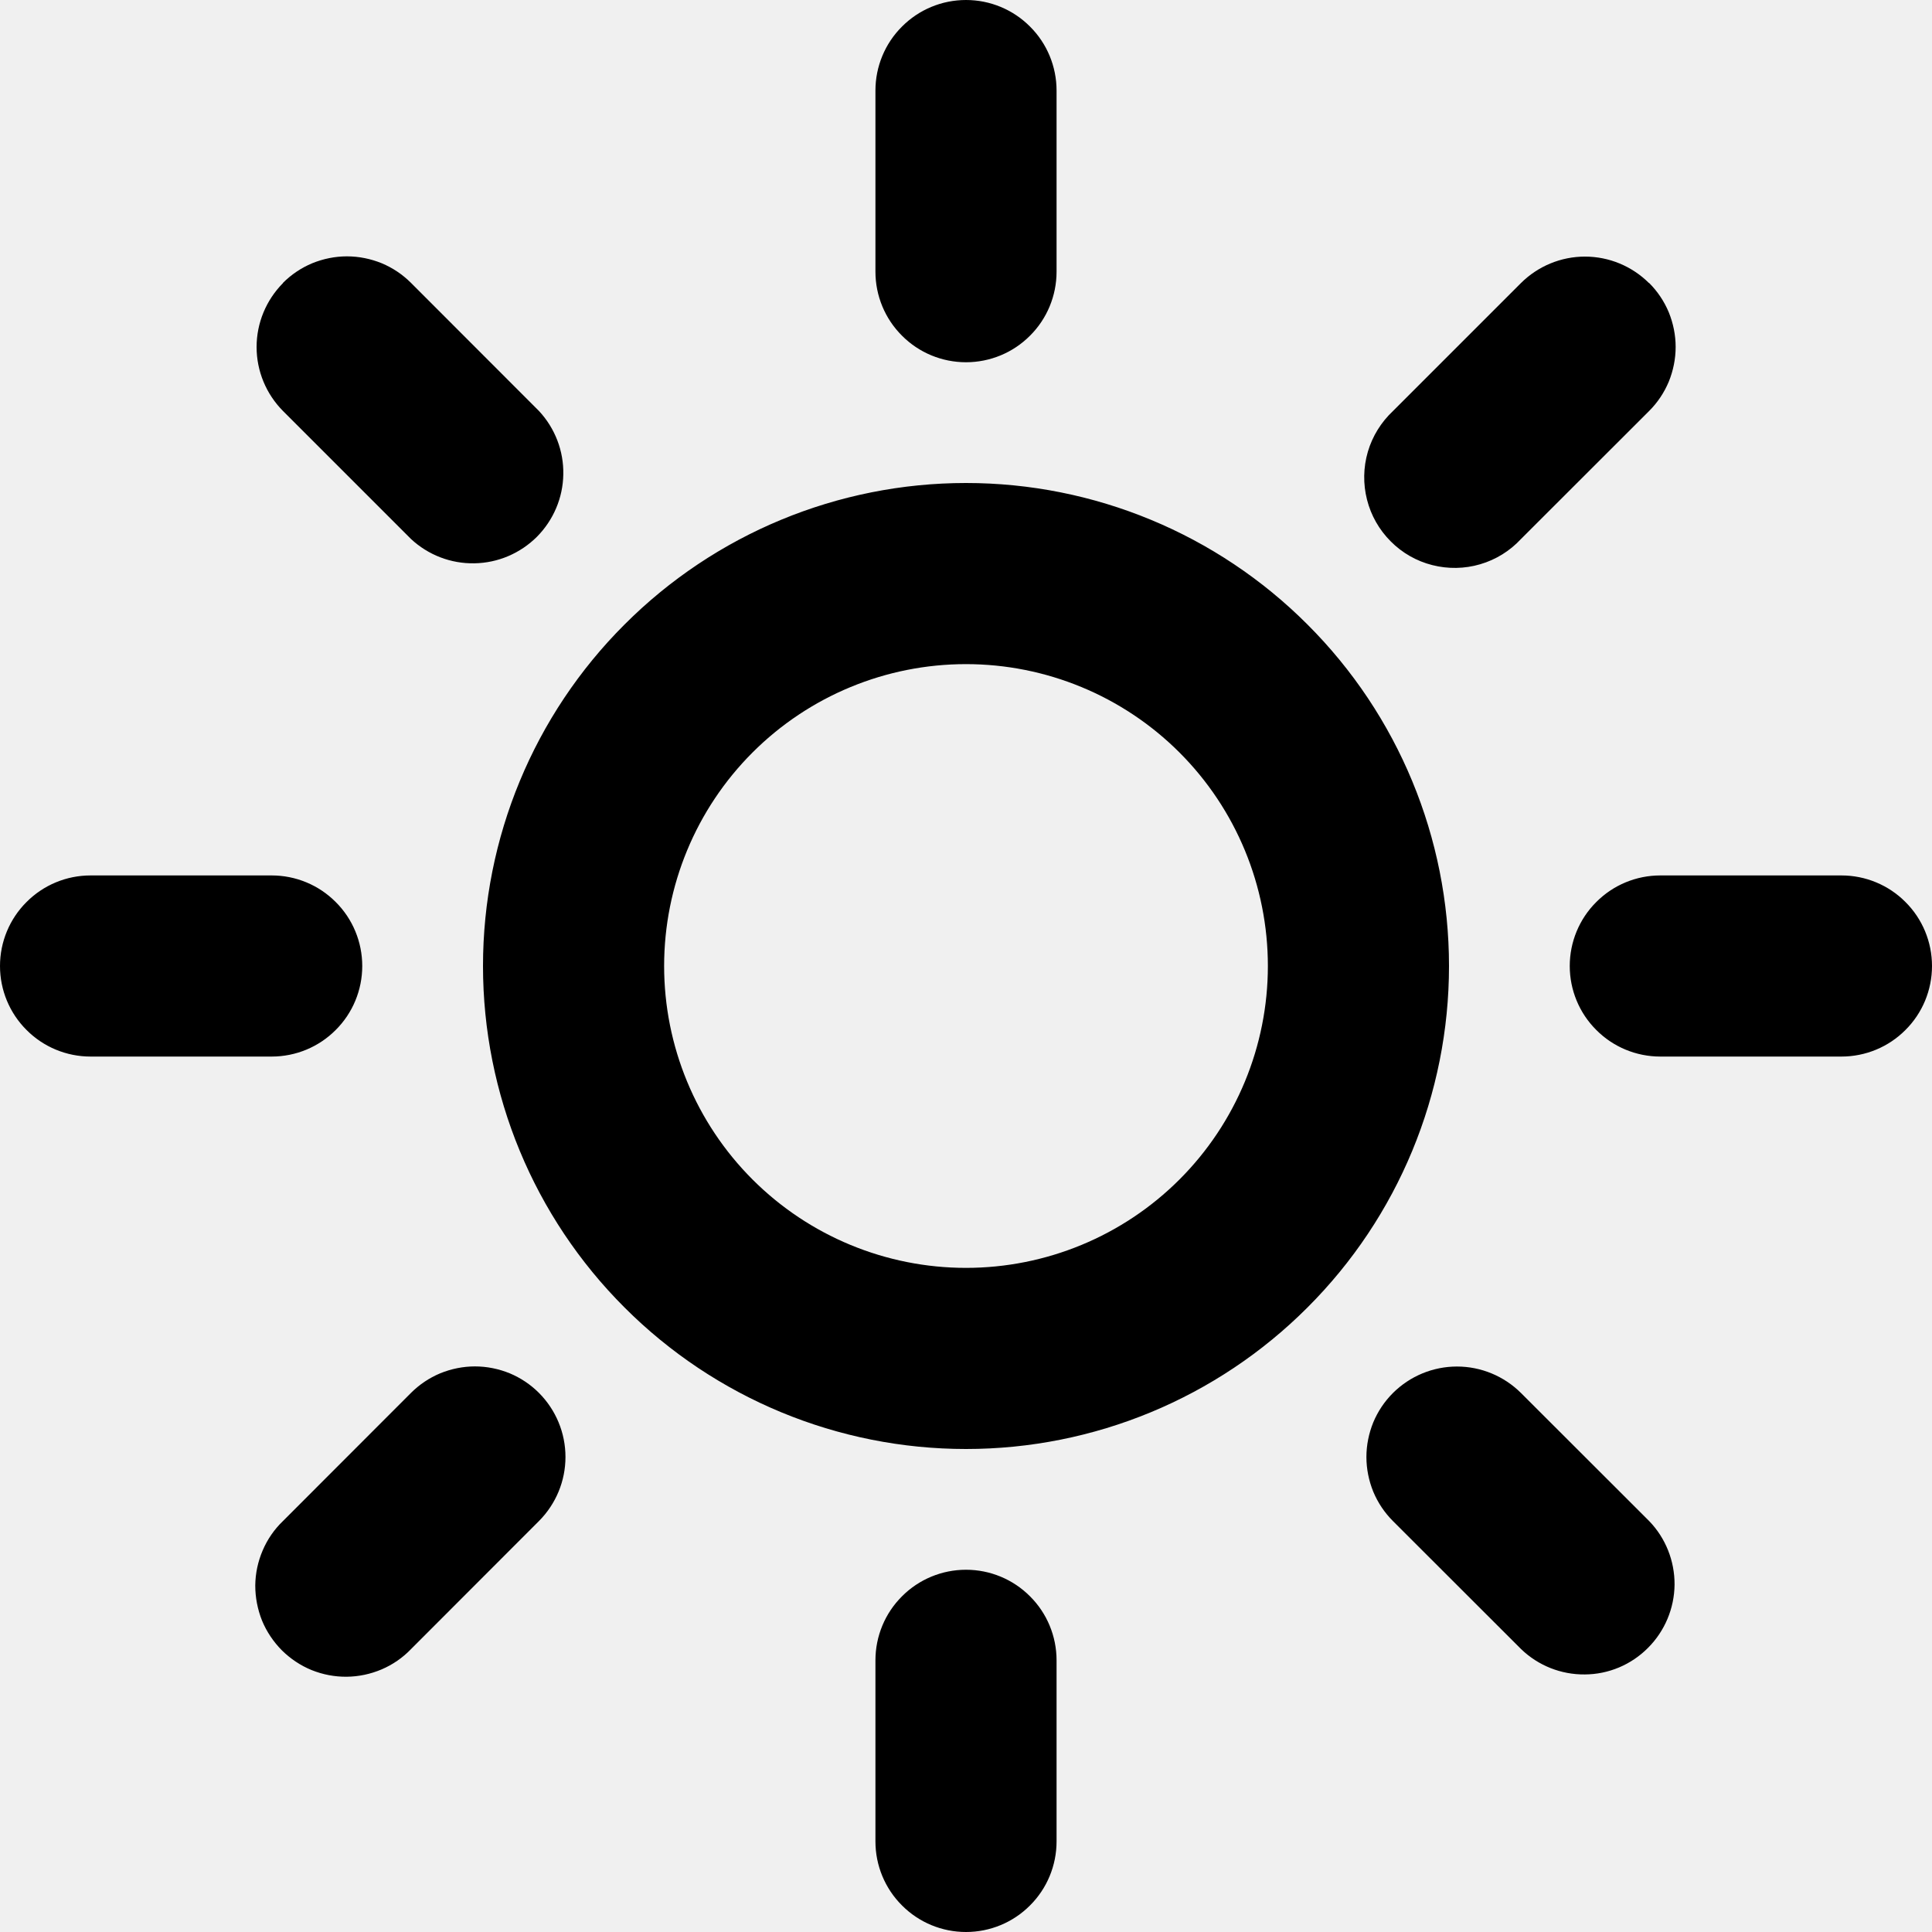
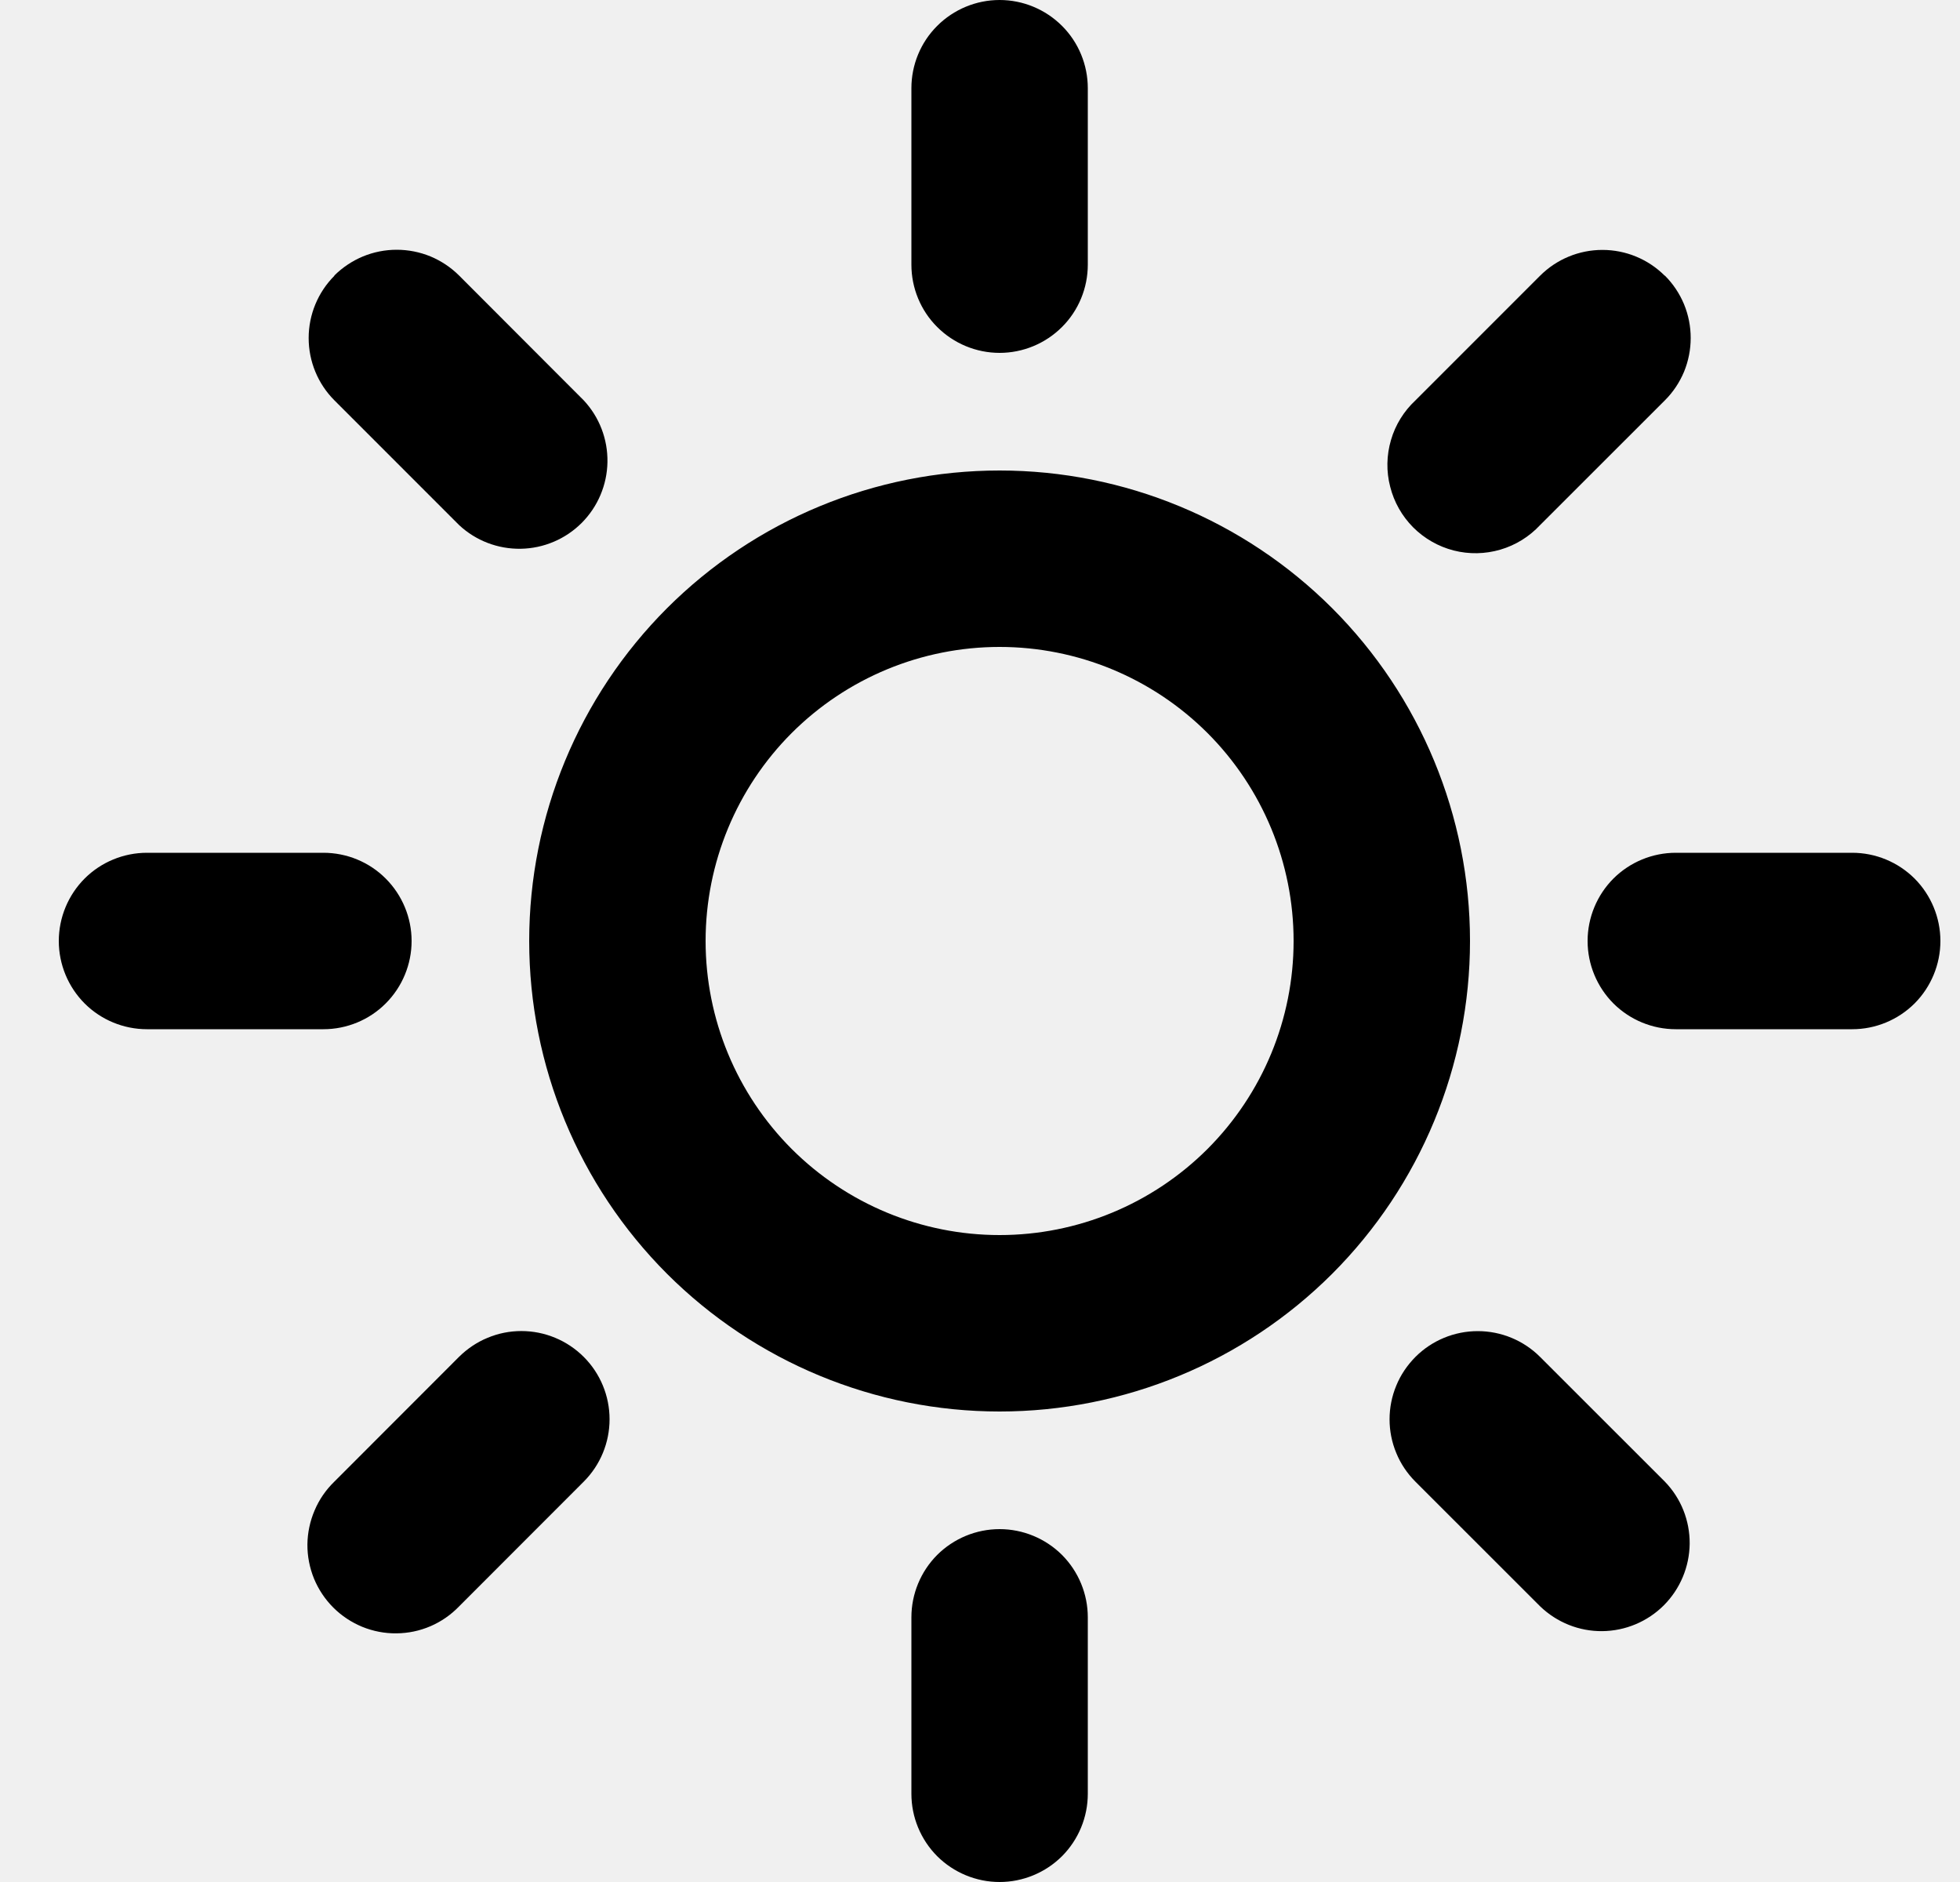
- <svg xmlns="http://www.w3.org/2000/svg" width="16" height="16" viewBox="0 0 16 16" fill="none">
+ <svg xmlns="http://www.w3.org/2000/svg" width="25" height="24" viewBox="0 0 25 24" fill="none">
  <g clip-path="url(#clip0_102_26)">
-     <path d="M8 12C6.939 12 5.922 11.579 5.172 10.828C4.421 10.078 4 9.061 4 8C4 6.939 4.421 5.922 5.172 5.172C5.922 4.421 6.939 4 8 4C9.061 4 10.078 4.421 10.828 5.172C11.579 5.922 12 6.939 12 8C12 9.061 11.579 10.078 10.828 10.828C10.078 11.579 9.061 12 8 12ZM8 10.5C8.663 10.5 9.299 10.237 9.768 9.768C10.237 9.299 10.5 8.663 10.5 8C10.5 7.337 10.237 6.701 9.768 6.232C9.299 5.763 8.663 5.5 8 5.5C7.337 5.5 6.701 5.763 6.232 6.232C5.763 6.701 5.5 7.337 5.5 8C5.5 8.663 5.763 9.299 6.232 9.768C6.701 10.237 7.337 10.5 8 10.5ZM13.657 2.343C13.727 2.413 13.782 2.495 13.82 2.586C13.857 2.677 13.877 2.775 13.877 2.873C13.877 2.972 13.857 3.07 13.82 3.161C13.782 3.252 13.727 3.334 13.657 3.404L12.596 4.464C12.504 4.563 12.388 4.635 12.258 4.673C12.129 4.711 11.992 4.713 11.862 4.68C11.731 4.647 11.612 4.579 11.517 4.483C11.422 4.388 11.354 4.269 11.321 4.138C11.288 4.008 11.29 3.871 11.328 3.741C11.366 3.612 11.438 3.496 11.536 3.404L12.596 2.344C12.737 2.204 12.927 2.125 13.126 2.125C13.325 2.125 13.515 2.204 13.656 2.344L13.657 2.343ZM4.464 11.536C4.604 11.677 4.683 11.867 4.683 12.066C4.683 12.265 4.604 12.455 4.464 12.596L3.404 13.657C3.335 13.729 3.252 13.786 3.161 13.825C3.069 13.864 2.971 13.885 2.871 13.886C2.772 13.887 2.673 13.868 2.581 13.831C2.488 13.793 2.405 13.737 2.334 13.667C2.264 13.596 2.208 13.513 2.17 13.421C2.133 13.328 2.114 13.23 2.114 13.13C2.115 13.03 2.136 12.932 2.175 12.841C2.214 12.749 2.271 12.666 2.343 12.597L3.403 11.536C3.473 11.466 3.555 11.411 3.646 11.373C3.737 11.336 3.835 11.316 3.933 11.316C4.032 11.316 4.13 11.336 4.221 11.373C4.312 11.411 4.394 11.466 4.464 11.536ZM8 0C8.199 0 8.39 0.079 8.53 0.22C8.671 0.36 8.75 0.551 8.75 0.75V2.25C8.75 2.449 8.671 2.64 8.53 2.78C8.39 2.921 8.199 3 8 3C7.801 3 7.61 2.921 7.47 2.78C7.329 2.64 7.25 2.449 7.25 2.25V0.75C7.25 0.551 7.329 0.36 7.47 0.22C7.61 0.079 7.801 0 8 0ZM3 8C3 8.199 2.921 8.39 2.78 8.53C2.64 8.671 2.449 8.75 2.25 8.75H0.75C0.551 8.75 0.36 8.671 0.22 8.53C0.079 8.39 0 8.199 0 8C0 7.801 0.079 7.61 0.22 7.47C0.36 7.329 0.551 7.25 0.75 7.25H2.25C2.449 7.25 2.64 7.329 2.78 7.47C2.921 7.61 3 7.801 3 8ZM16 8C16 8.199 15.921 8.39 15.78 8.53C15.64 8.671 15.449 8.75 15.25 8.75H13.75C13.551 8.75 13.36 8.671 13.22 8.53C13.079 8.39 13 8.199 13 8C13 7.801 13.079 7.61 13.22 7.47C13.36 7.329 13.551 7.25 13.75 7.25H15.25C15.449 7.25 15.64 7.329 15.78 7.47C15.921 7.61 16 7.801 16 8ZM8 13C8.199 13 8.39 13.079 8.53 13.22C8.671 13.36 8.75 13.551 8.75 13.75V15.25C8.75 15.449 8.671 15.64 8.53 15.78C8.39 15.921 8.199 16 8 16C7.801 16 7.61 15.921 7.47 15.78C7.329 15.64 7.25 15.449 7.25 15.25V13.75C7.25 13.551 7.329 13.36 7.47 13.22C7.61 13.079 7.801 13 8 13ZM11.536 11.536C11.677 11.396 11.867 11.317 12.066 11.317C12.265 11.317 12.455 11.396 12.596 11.536L13.657 12.596C13.794 12.737 13.869 12.927 13.868 13.123C13.866 13.32 13.787 13.508 13.648 13.647C13.509 13.787 13.321 13.866 13.125 13.867C12.928 13.869 12.739 13.794 12.597 13.657L11.536 12.597C11.466 12.527 11.411 12.445 11.373 12.354C11.336 12.263 11.316 12.165 11.316 12.066C11.316 11.968 11.336 11.87 11.373 11.779C11.411 11.688 11.466 11.606 11.536 11.536ZM2.343 2.343C2.413 2.273 2.495 2.218 2.586 2.18C2.677 2.143 2.775 2.123 2.873 2.123C2.972 2.123 3.07 2.143 3.161 2.18C3.252 2.218 3.334 2.273 3.404 2.343L4.464 3.404C4.596 3.546 4.669 3.734 4.665 3.929C4.662 4.123 4.583 4.308 4.446 4.446C4.308 4.583 4.123 4.662 3.929 4.665C3.734 4.669 3.546 4.596 3.404 4.464L2.344 3.404C2.204 3.263 2.125 3.073 2.125 2.874C2.125 2.675 2.204 2.485 2.344 2.344L2.343 2.343Z" fill="black" />
+     <path d="M12.75 18C11.159 18 9.633 17.368 8.507 16.243C7.382 15.117 6.75 13.591 6.75 12C6.75 10.409 7.382 8.883 8.507 7.757C9.633 6.632 11.159 6 12.75 6C14.341 6 15.867 6.632 16.993 7.757C18.118 8.883 18.75 10.409 18.75 12C18.75 13.591 18.118 15.117 16.993 16.243C15.867 17.368 14.341 18 12.75 18ZM12.75 15.75C13.745 15.75 14.698 15.355 15.402 14.652C16.105 13.948 16.5 12.995 16.5 12C16.5 11.005 16.105 10.052 15.402 9.348C14.698 8.645 13.745 8.25 12.75 8.25C11.755 8.25 10.802 8.645 10.098 9.348C9.395 10.052 9 11.005 9 12C9 12.995 9.395 13.948 10.098 14.652C10.802 15.355 11.755 15.75 12.75 15.75ZM21.235 3.514C21.34 3.619 21.423 3.743 21.48 3.88C21.536 4.016 21.565 4.162 21.565 4.31C21.565 4.458 21.536 4.604 21.48 4.741C21.423 4.877 21.34 5.002 21.235 5.106L19.644 6.696C19.506 6.844 19.332 6.952 19.138 7.009C18.944 7.066 18.738 7.07 18.542 7.02C18.347 6.97 18.168 6.868 18.025 6.725C17.883 6.582 17.781 6.403 17.732 6.207C17.681 6.011 17.685 5.806 17.742 5.612C17.798 5.418 17.906 5.244 18.054 5.106L19.644 3.516C19.855 3.305 20.141 3.187 20.439 3.187C20.737 3.187 21.023 3.305 21.234 3.516L21.235 3.514ZM7.446 17.304C7.657 17.515 7.775 17.801 7.775 18.099C7.775 18.397 7.657 18.683 7.446 18.894L5.856 20.485C5.752 20.593 5.628 20.679 5.491 20.738C5.354 20.797 5.206 20.828 5.057 20.829C4.907 20.831 4.759 20.802 4.621 20.746C4.483 20.689 4.357 20.606 4.251 20.5C4.146 20.395 4.062 20.269 4.005 20.131C3.949 19.993 3.92 19.845 3.921 19.695C3.923 19.546 3.954 19.398 4.013 19.261C4.071 19.123 4.157 18.999 4.264 18.895L5.854 17.304C5.959 17.2 6.083 17.116 6.22 17.06C6.356 17.003 6.502 16.974 6.65 16.974C6.798 16.974 6.944 17.003 7.081 17.06C7.217 17.116 7.342 17.2 7.446 17.304ZM12.75 0C13.048 0 13.335 0.119 13.546 0.33C13.757 0.54 13.875 0.827 13.875 1.125V3.375C13.875 3.673 13.757 3.96 13.546 4.17C13.335 4.381 13.048 4.5 12.75 4.5C12.452 4.5 12.165 4.381 11.954 4.17C11.743 3.96 11.625 3.673 11.625 3.375V1.125C11.625 0.827 11.743 0.54 11.954 0.33C12.165 0.119 12.452 0 12.75 0ZM5.25 12C5.25 12.298 5.131 12.585 4.92 12.796C4.71 13.007 4.423 13.125 4.125 13.125H1.875C1.577 13.125 1.29 13.007 1.079 12.796C0.869 12.585 0.75 12.298 0.75 12C0.75 11.702 0.869 11.415 1.079 11.204C1.29 10.993 1.577 10.875 1.875 10.875H4.125C4.423 10.875 4.71 10.993 4.92 11.204C5.131 11.415 5.25 11.702 5.25 12ZM24.75 12C24.75 12.298 24.631 12.585 24.421 12.796C24.209 13.007 23.923 13.125 23.625 13.125H21.375C21.077 13.125 20.791 13.007 20.579 12.796C20.369 12.585 20.25 12.298 20.25 12C20.25 11.702 20.369 11.415 20.579 11.204C20.791 10.993 21.077 10.875 21.375 10.875H23.625C23.923 10.875 24.209 10.993 24.421 11.204C24.631 11.415 24.75 11.702 24.75 12ZM12.75 19.5C13.048 19.5 13.335 19.619 13.546 19.829C13.757 20.041 13.875 20.327 13.875 20.625V22.875C13.875 23.173 13.757 23.459 13.546 23.671C13.335 23.881 13.048 24 12.75 24C12.452 24 12.165 23.881 11.954 23.671C11.743 23.459 11.625 23.173 11.625 22.875V20.625C11.625 20.327 11.743 20.041 11.954 19.829C12.165 19.619 12.452 19.5 12.75 19.5ZM18.054 17.304C18.265 17.093 18.551 16.975 18.849 16.975C19.147 16.975 19.433 17.093 19.644 17.304L21.235 18.894C21.441 19.106 21.554 19.39 21.552 19.685C21.549 19.98 21.431 20.262 21.223 20.471C21.014 20.68 20.732 20.798 20.437 20.801C20.142 20.804 19.858 20.69 19.645 20.485L18.054 18.895C17.95 18.791 17.866 18.667 17.81 18.53C17.753 18.394 17.724 18.247 17.724 18.1C17.724 17.952 17.753 17.806 17.81 17.669C17.866 17.532 17.95 17.409 18.054 17.304ZM4.264 3.514C4.369 3.41 4.493 3.327 4.63 3.27C4.766 3.214 4.912 3.185 5.06 3.185C5.208 3.185 5.354 3.214 5.491 3.27C5.627 3.327 5.752 3.41 5.856 3.514L7.446 5.106C7.645 5.319 7.753 5.601 7.748 5.893C7.743 6.184 7.625 6.463 7.419 6.669C7.213 6.875 6.934 6.993 6.643 6.998C6.351 7.003 6.069 6.895 5.856 6.696L4.266 5.106C4.055 4.895 3.937 4.609 3.937 4.311C3.937 4.013 4.055 3.727 4.266 3.516L4.264 3.514Z" fill="black" />
  </g>
  <defs>
    <clipPath id="clip0_102_26">
-       <rect width="16" height="16" fill="white" />
+       <rect width="24" height="24" fill="white" transform="translate(0.75)" />
    </clipPath>
  </defs>
</svg>
